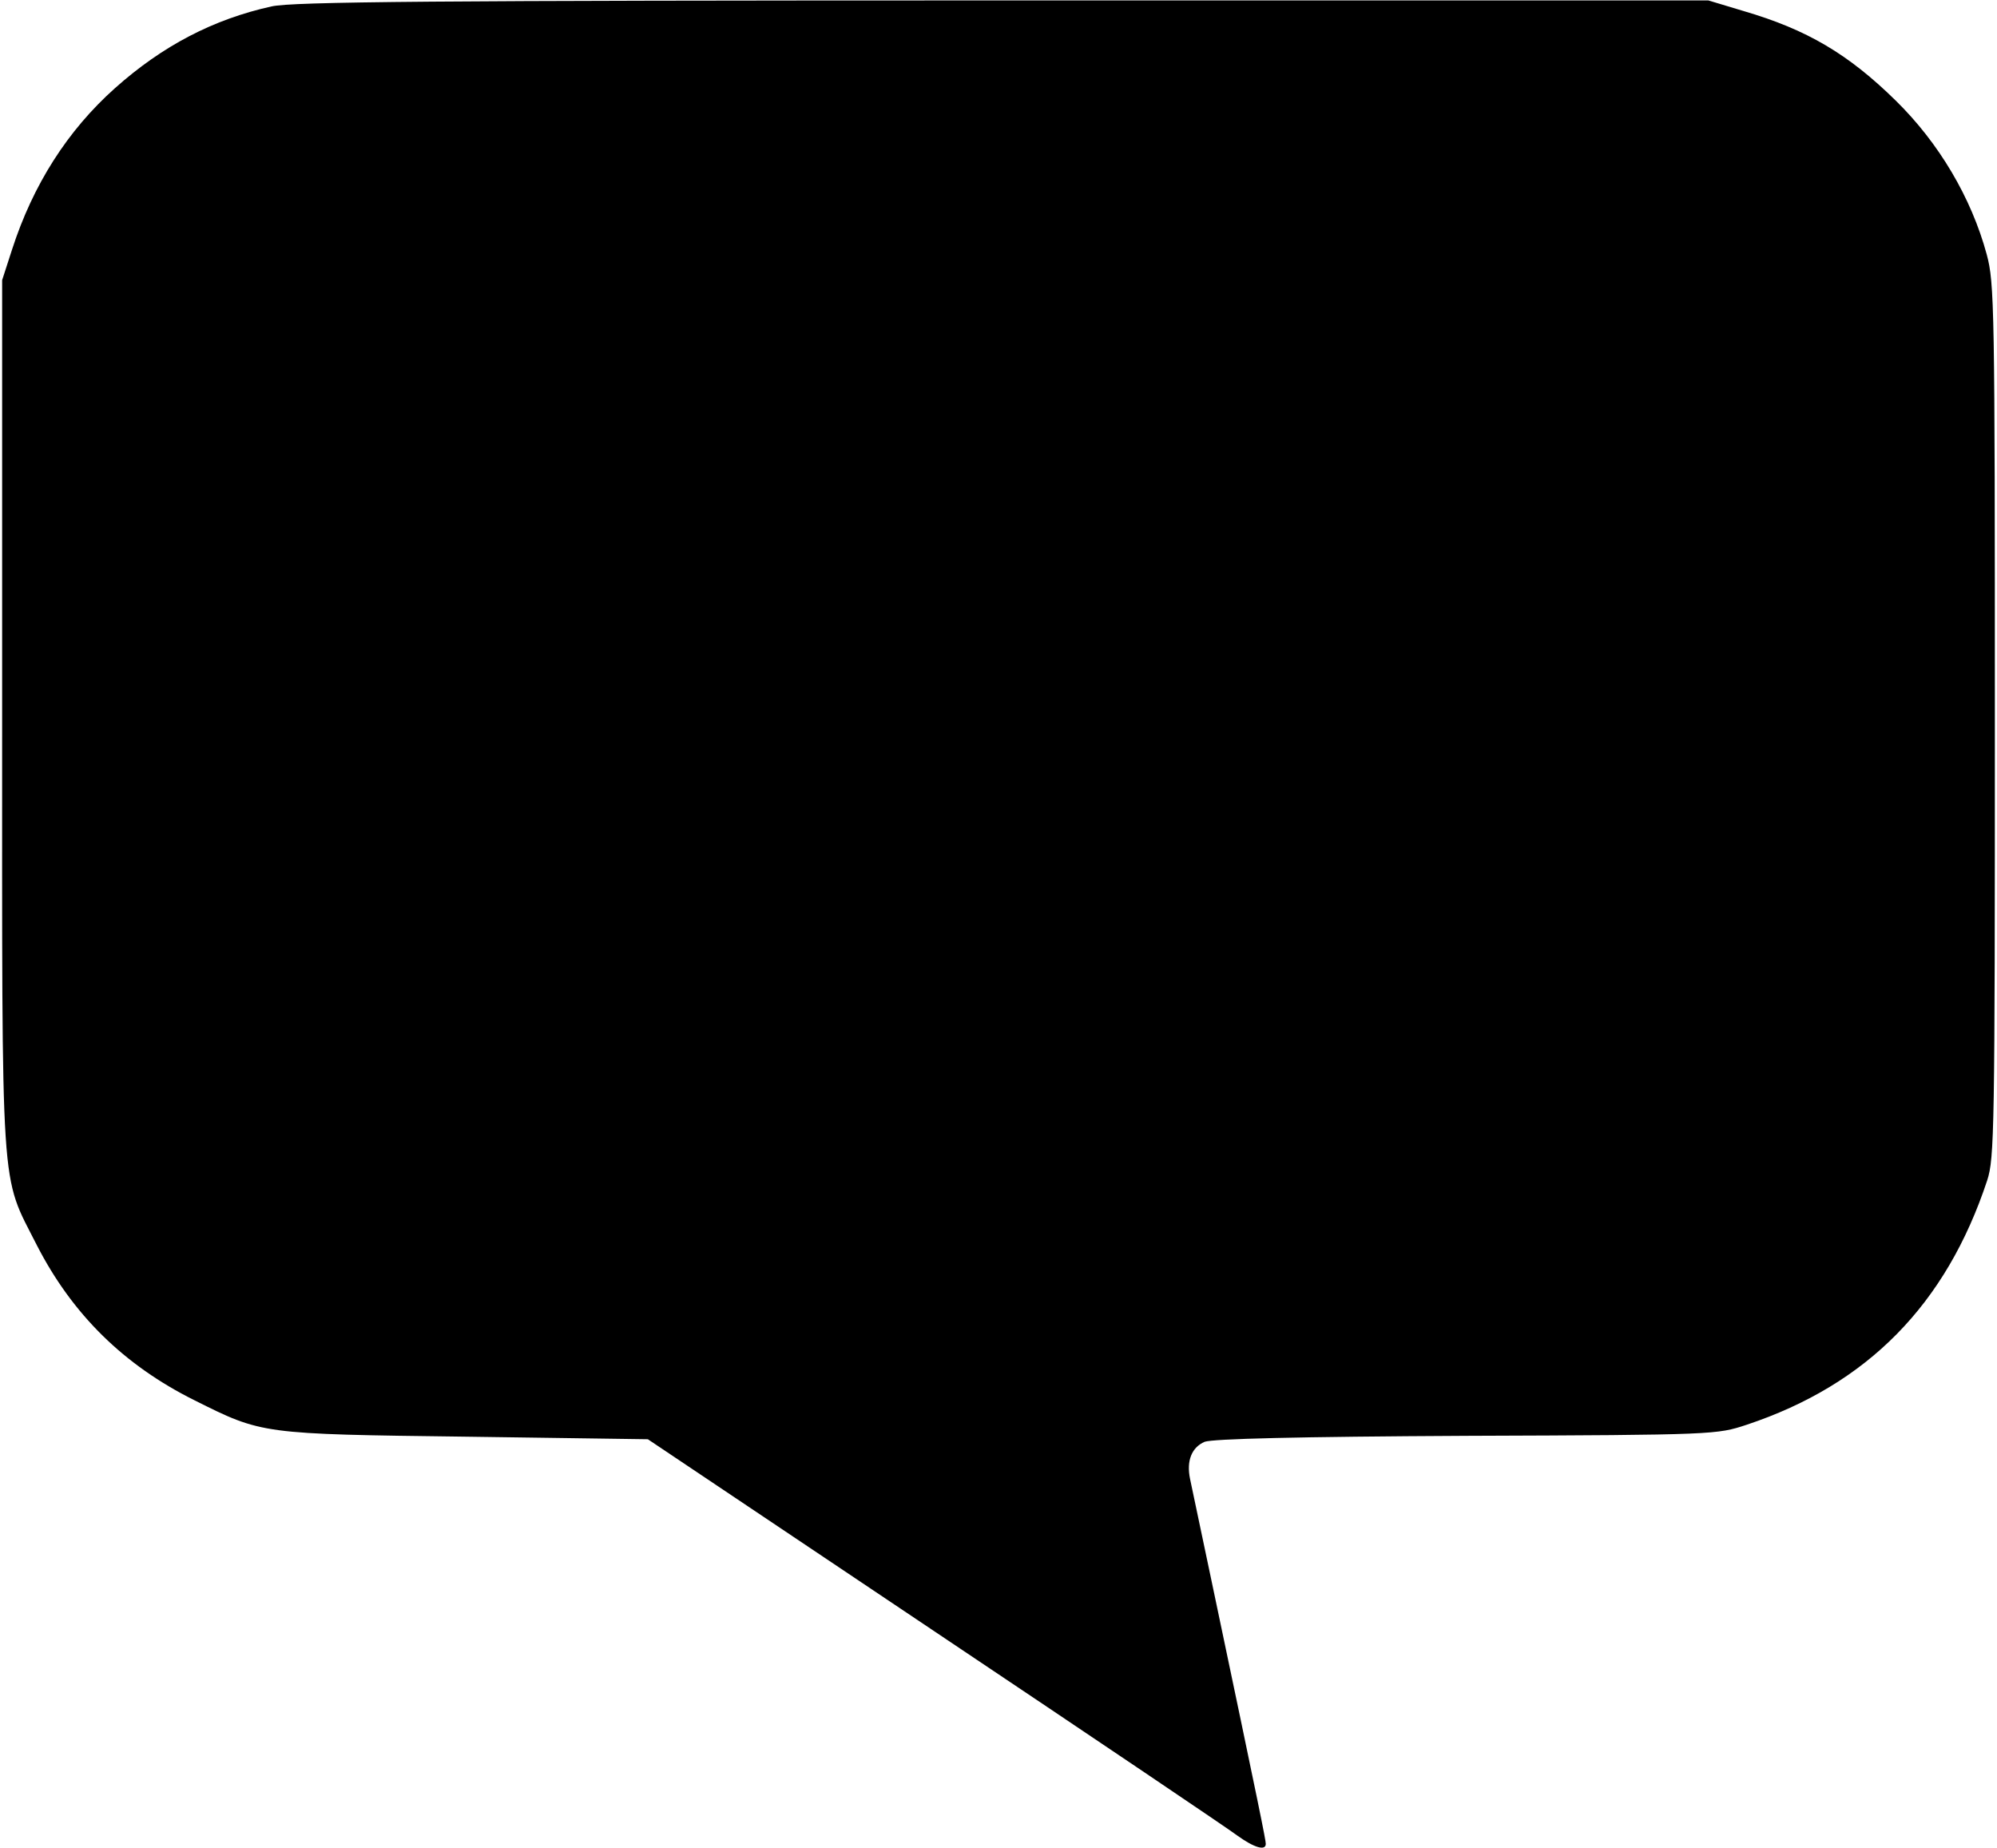
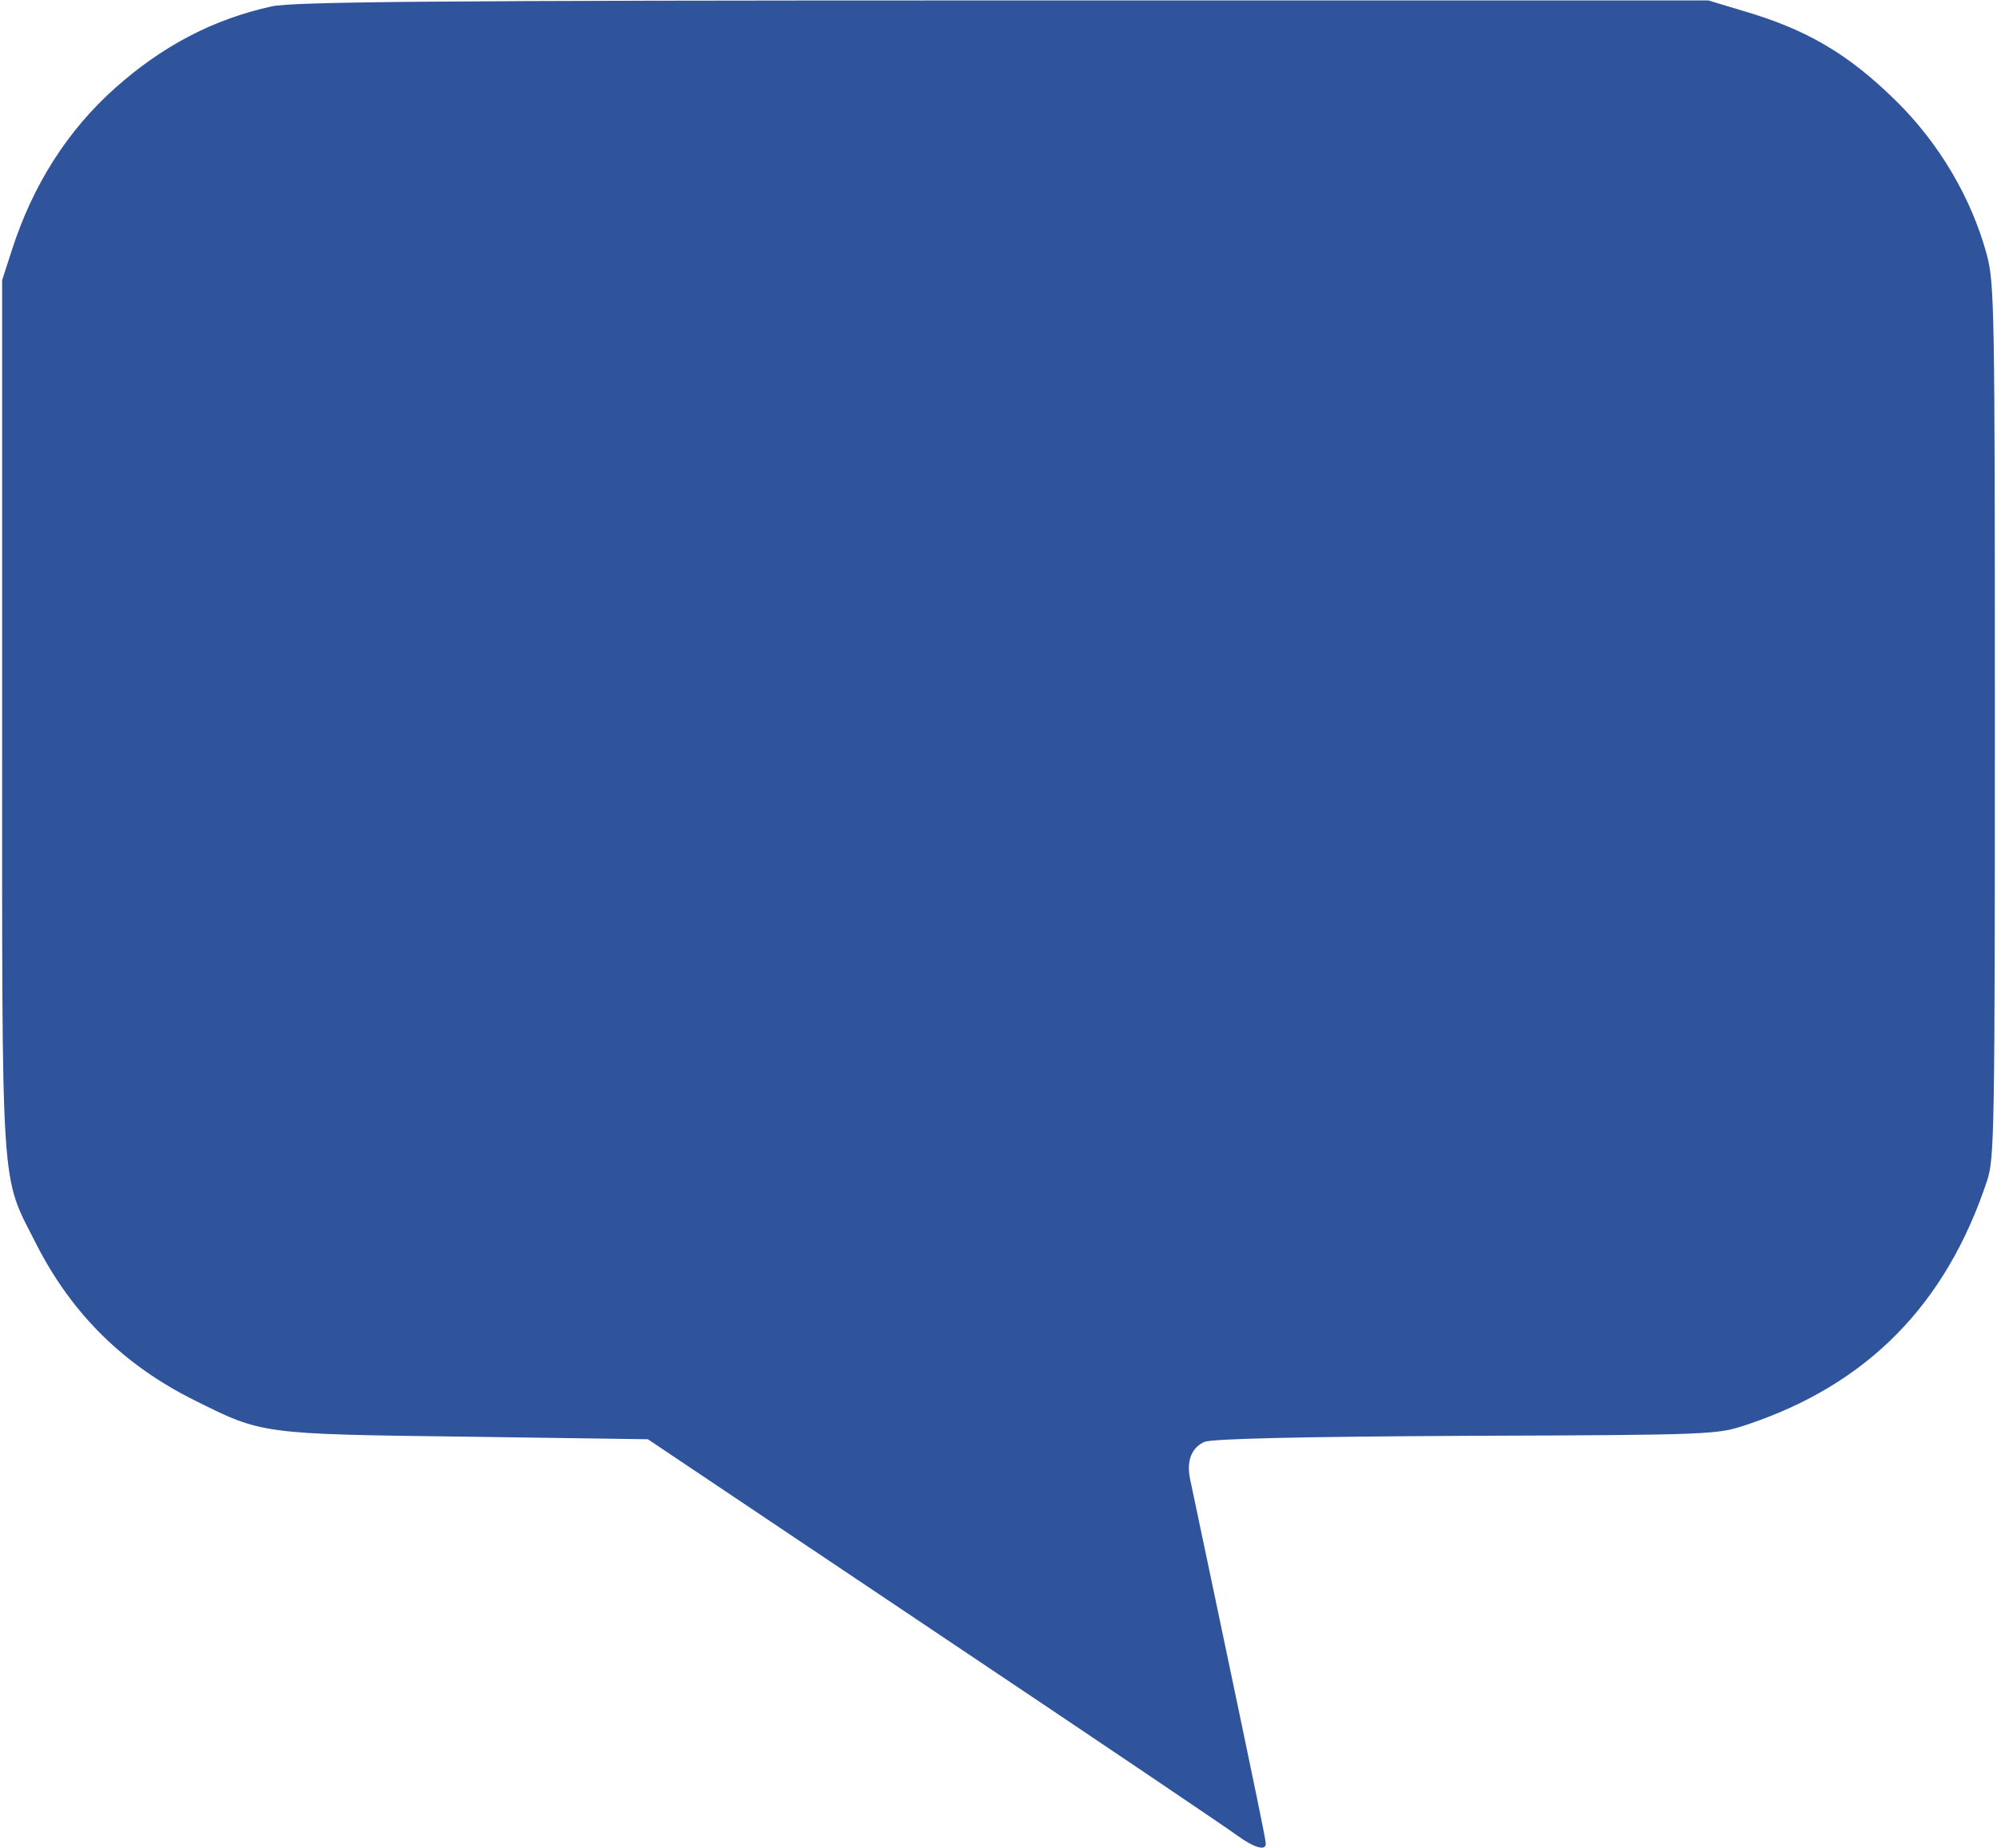
<svg xmlns="http://www.w3.org/2000/svg" version="1.0" width="622.667" height="576" viewBox="0 0 467 432">
-   <path d="M63.5 1.5c-13.6 3-25.5 9.2-36.6 19.1C15.8 30.5 7.7 43.2 2.8 58.4L.5 65.5V167c0 114.8-.5 107.1 8.1 124.1 8.3 16.2 20.4 28.1 36.9 36.3 15.8 7.9 15.6 7.9 63.5 8.5l42.5.6 67 44.9c36.9 24.7 68.8 46.2 70.9 47.8 3.9 2.8 6.6 3.6 6.6 1.9 0-.9-1.3-7.4-12.6-61.1-2.5-11.8-4.8-22.7-5.1-24.2-.9-4.3.4-7.4 3.4-8.7 1.9-.7 21.5-1.2 61.3-1.4 58.3-.2 58.5-.3 65.5-2.6 28.2-9.4 46.6-28.1 56.2-57.1 1.7-5.2 1.8-11.6 1.8-107.5 0-97-.1-102.3-1.9-109-3.6-13.3-11.2-26.1-21.3-36-11.1-10.9-20.8-16.6-35.5-20.9L399.5.1h-165C101.2.1 68.3.4 63.5 1.5z" />
+   <path d="M63.5 1.5c-13.6 3-25.5 9.2-36.6 19.1C15.8 30.5 7.7 43.2 2.8 58.4L.5 65.5V167c0 114.8-.5 107.1 8.1 124.1 8.3 16.2 20.4 28.1 36.9 36.3 15.8 7.9 15.6 7.9 63.5 8.5l42.5.6 67 44.9c36.9 24.7 68.8 46.2 70.9 47.8 3.9 2.8 6.6 3.6 6.6 1.9 0-.9-1.3-7.4-12.6-61.1-2.5-11.8-4.8-22.7-5.1-24.2-.9-4.3.4-7.4 3.4-8.7 1.9-.7 21.5-1.2 61.3-1.4 58.3-.2 58.5-.3 65.5-2.6 28.2-9.4 46.6-28.1 56.2-57.1 1.7-5.2 1.8-11.6 1.8-107.5 0-97-.1-102.3-1.9-109-3.6-13.3-11.2-26.1-21.3-36-11.1-10.9-20.8-16.6-35.5-20.9L399.5.1h-165C101.2.1 68.3.4 63.5 1.5z" fill="#2F549C" />
</svg>
